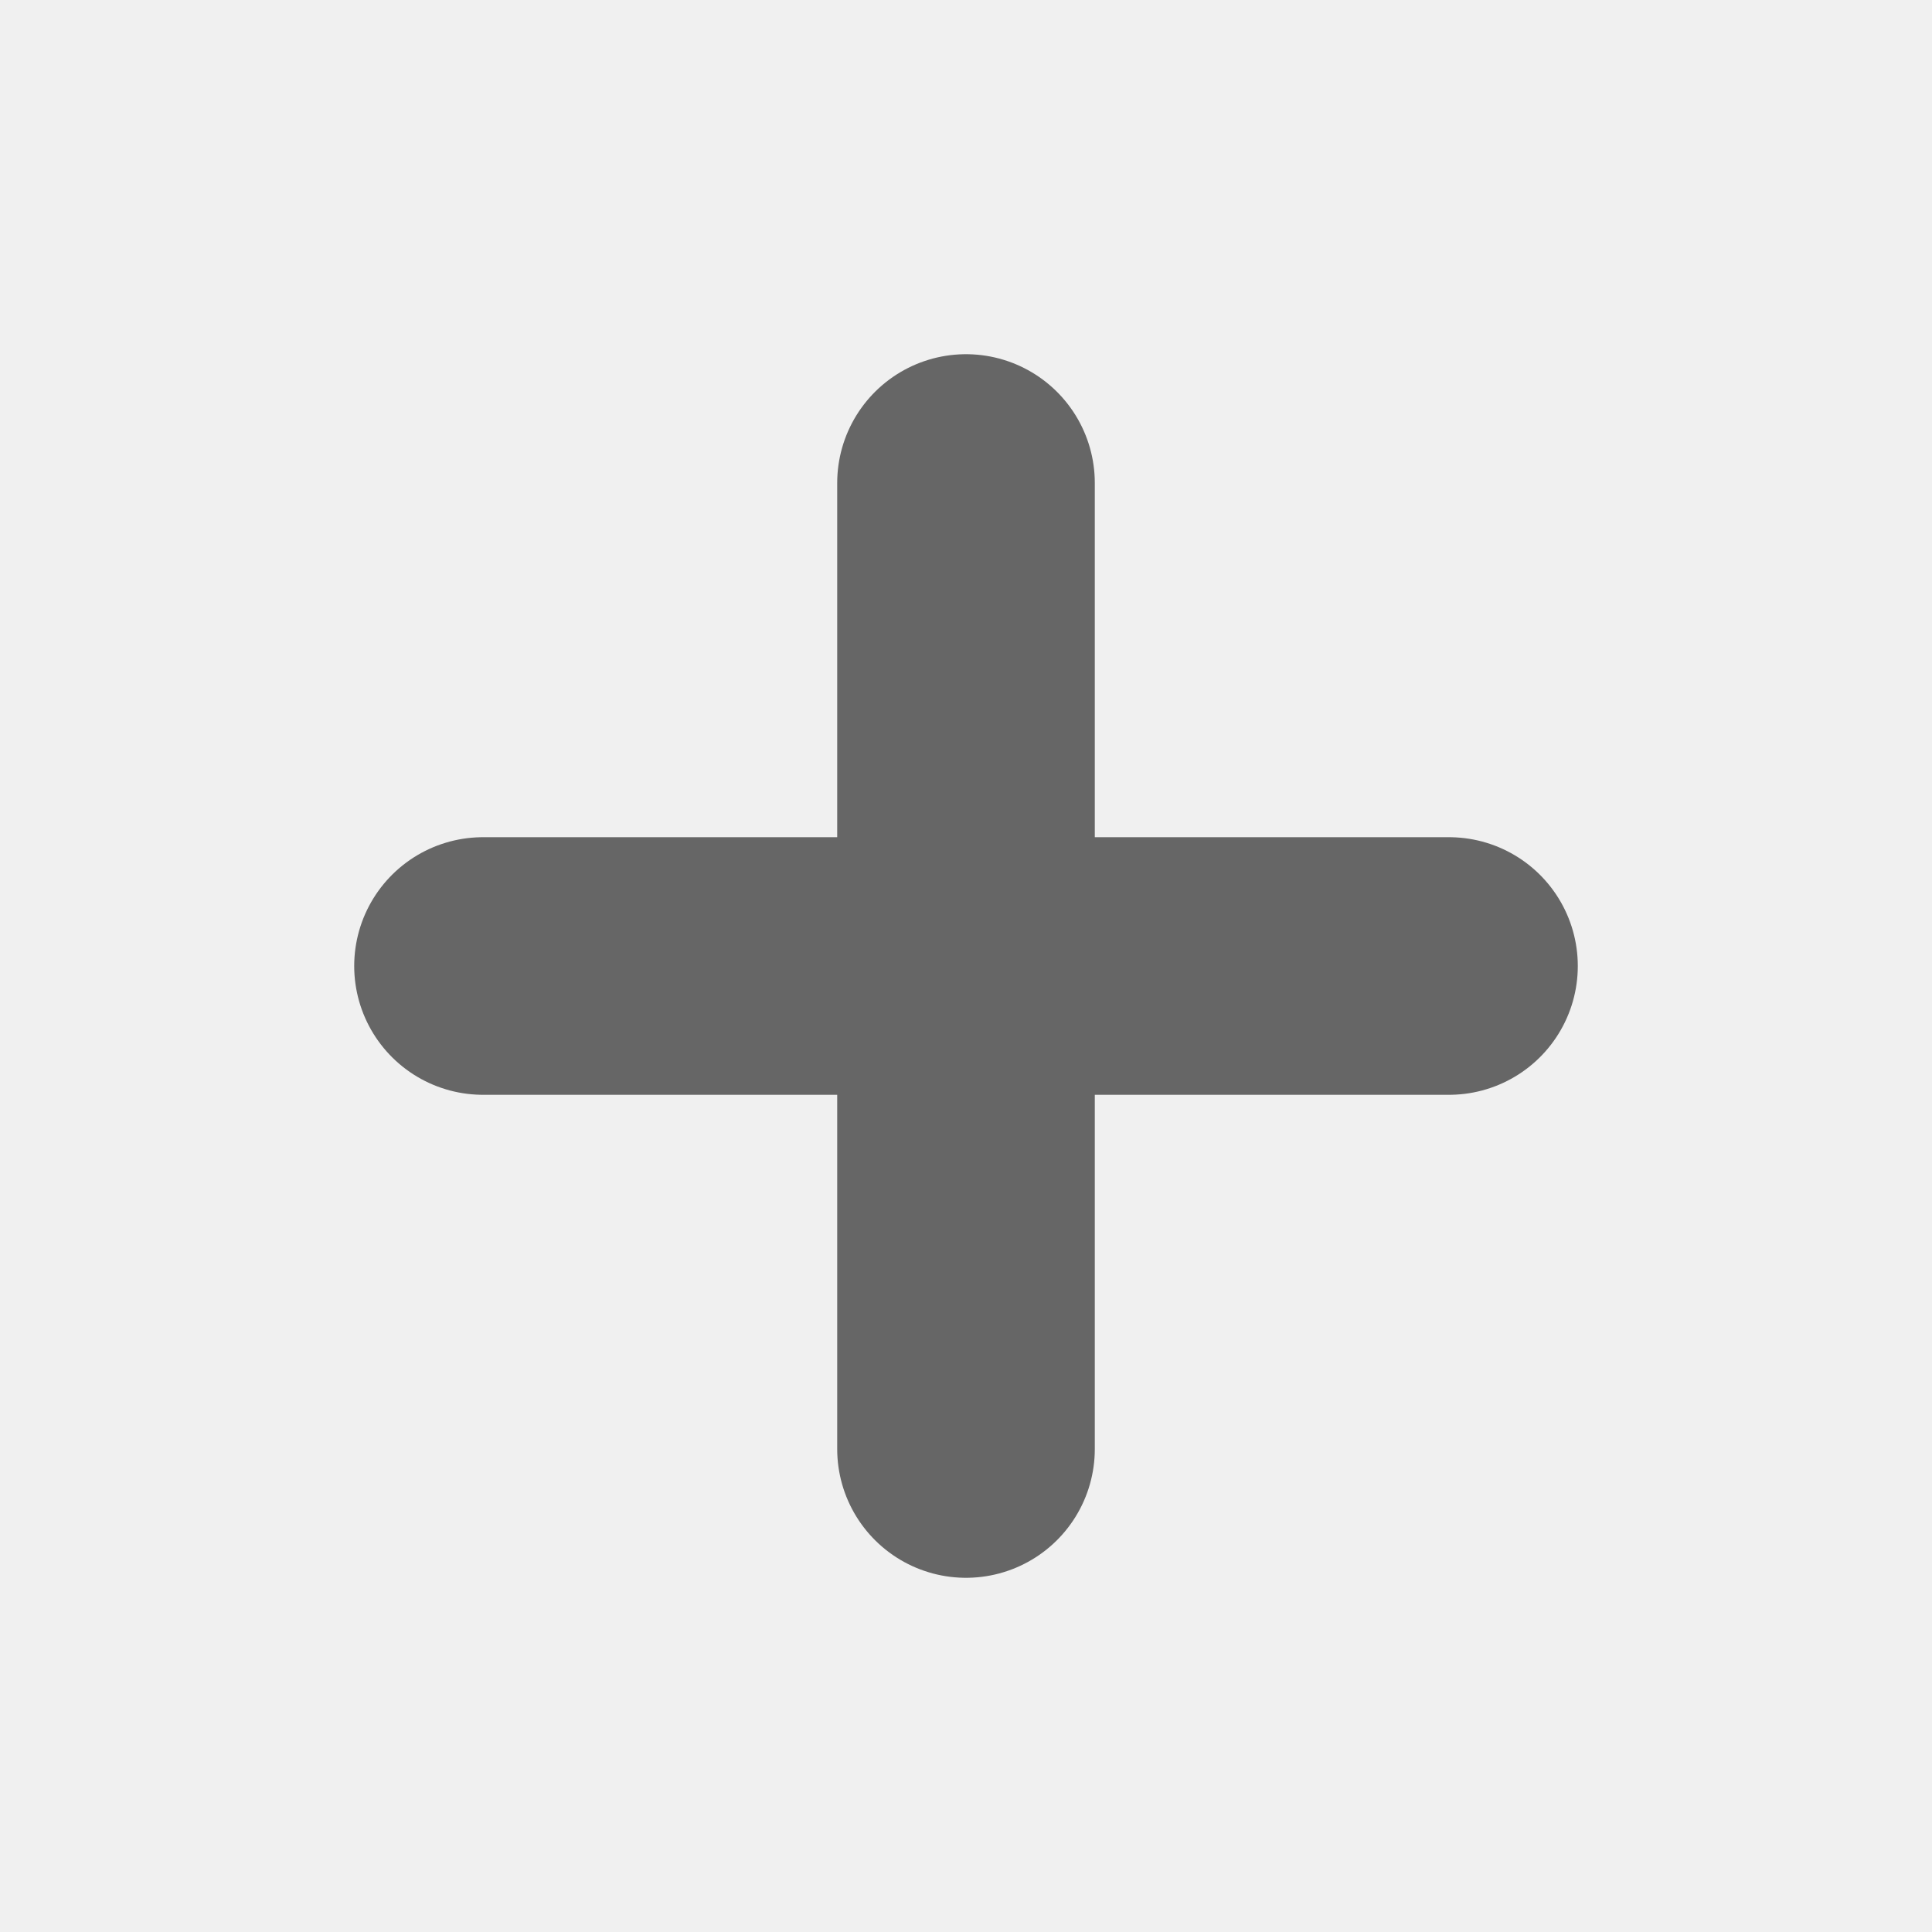
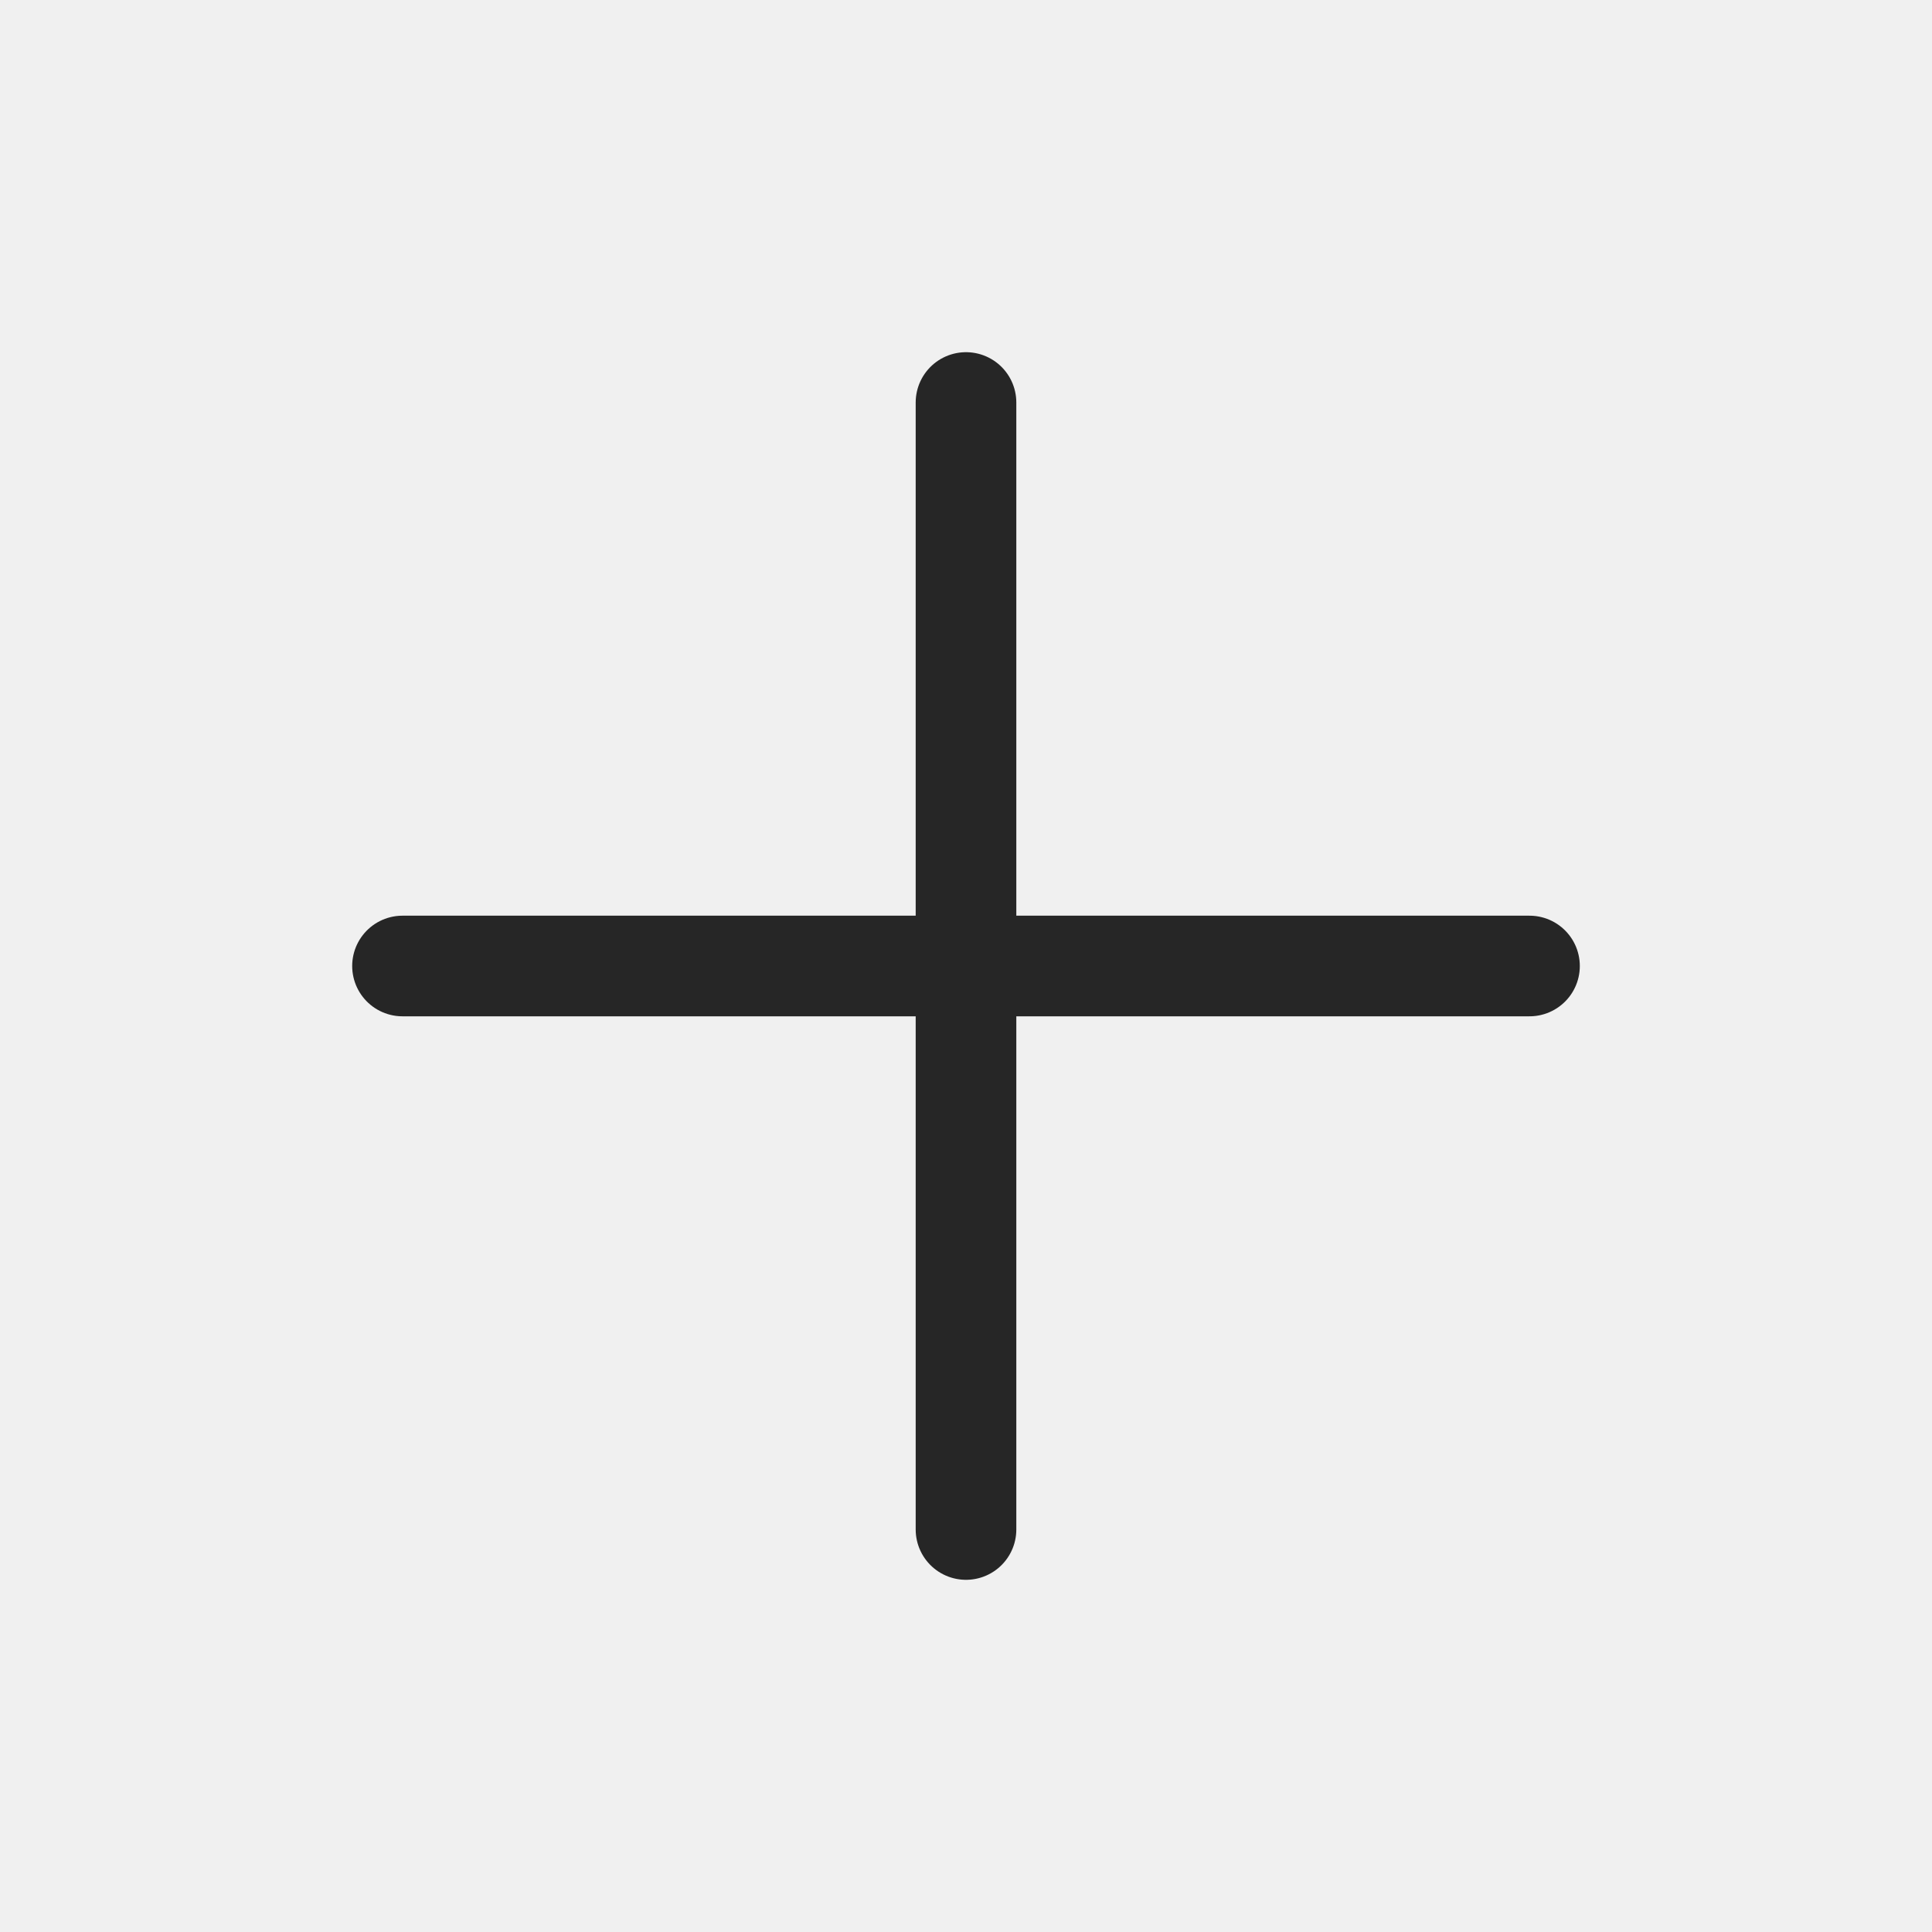
- <svg xmlns="http://www.w3.org/2000/svg" width="15" height="15" viewBox="0 0 15 15" fill="none">
-   <g clip-path="url(#clip0_1_20904)">
-     <path d="M7.5 3.75V11.25" stroke="#666666" stroke-width="2" stroke-linecap="round" stroke-linejoin="round" />
-     <path d="M3.75 7.5H11.25" stroke="#666666" stroke-width="2" stroke-linecap="round" stroke-linejoin="round" />
-   </g>
-   <defs>
-     <clipPath id="clip0_1_20904">
-       <rect width="15" height="15" fill="white" />
-     </clipPath>
-   </defs>
+ <svg xmlns="http://www.w3.org/2000/svg" width="24" height="24" viewBox="0 0 24 24" fill="none">
+   <path d="M5 12H19" stroke="#262626" stroke-width="1.25" stroke-linecap="round" stroke-linejoin="round" />
+   <path d="M12 5V19" stroke="#262626" stroke-width="1.25" stroke-linecap="round" stroke-linejoin="round" />
</svg>
